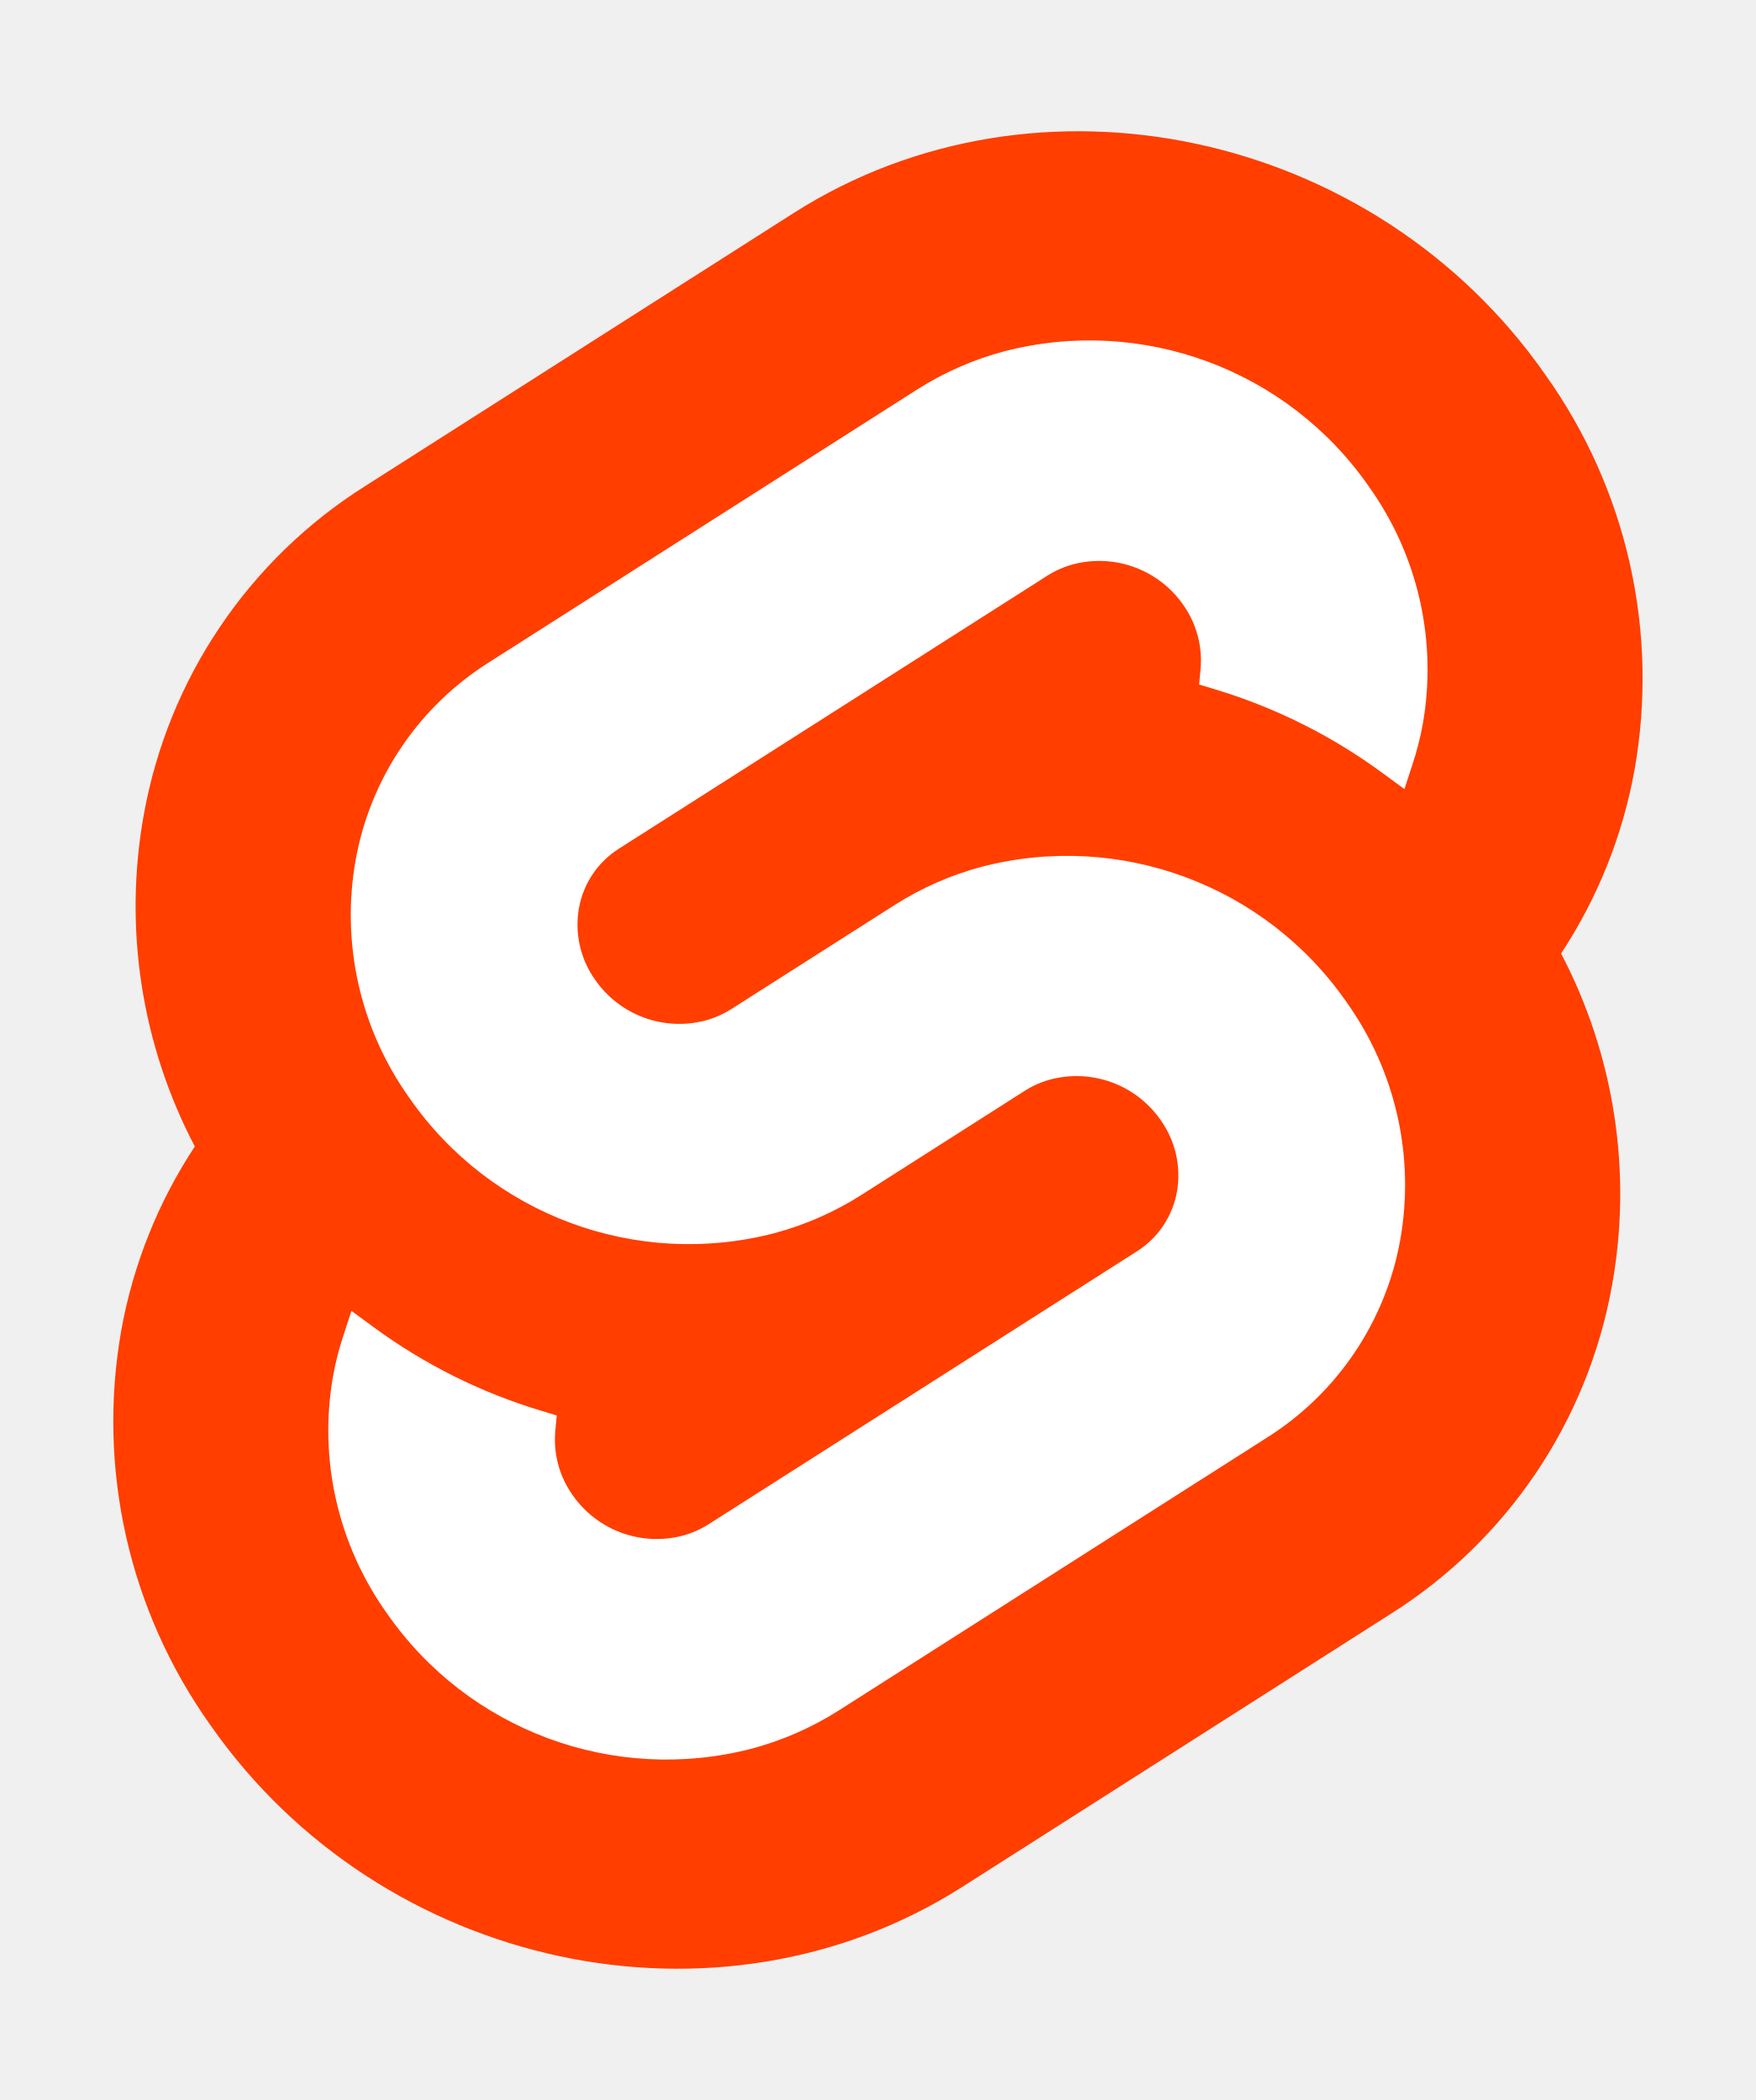
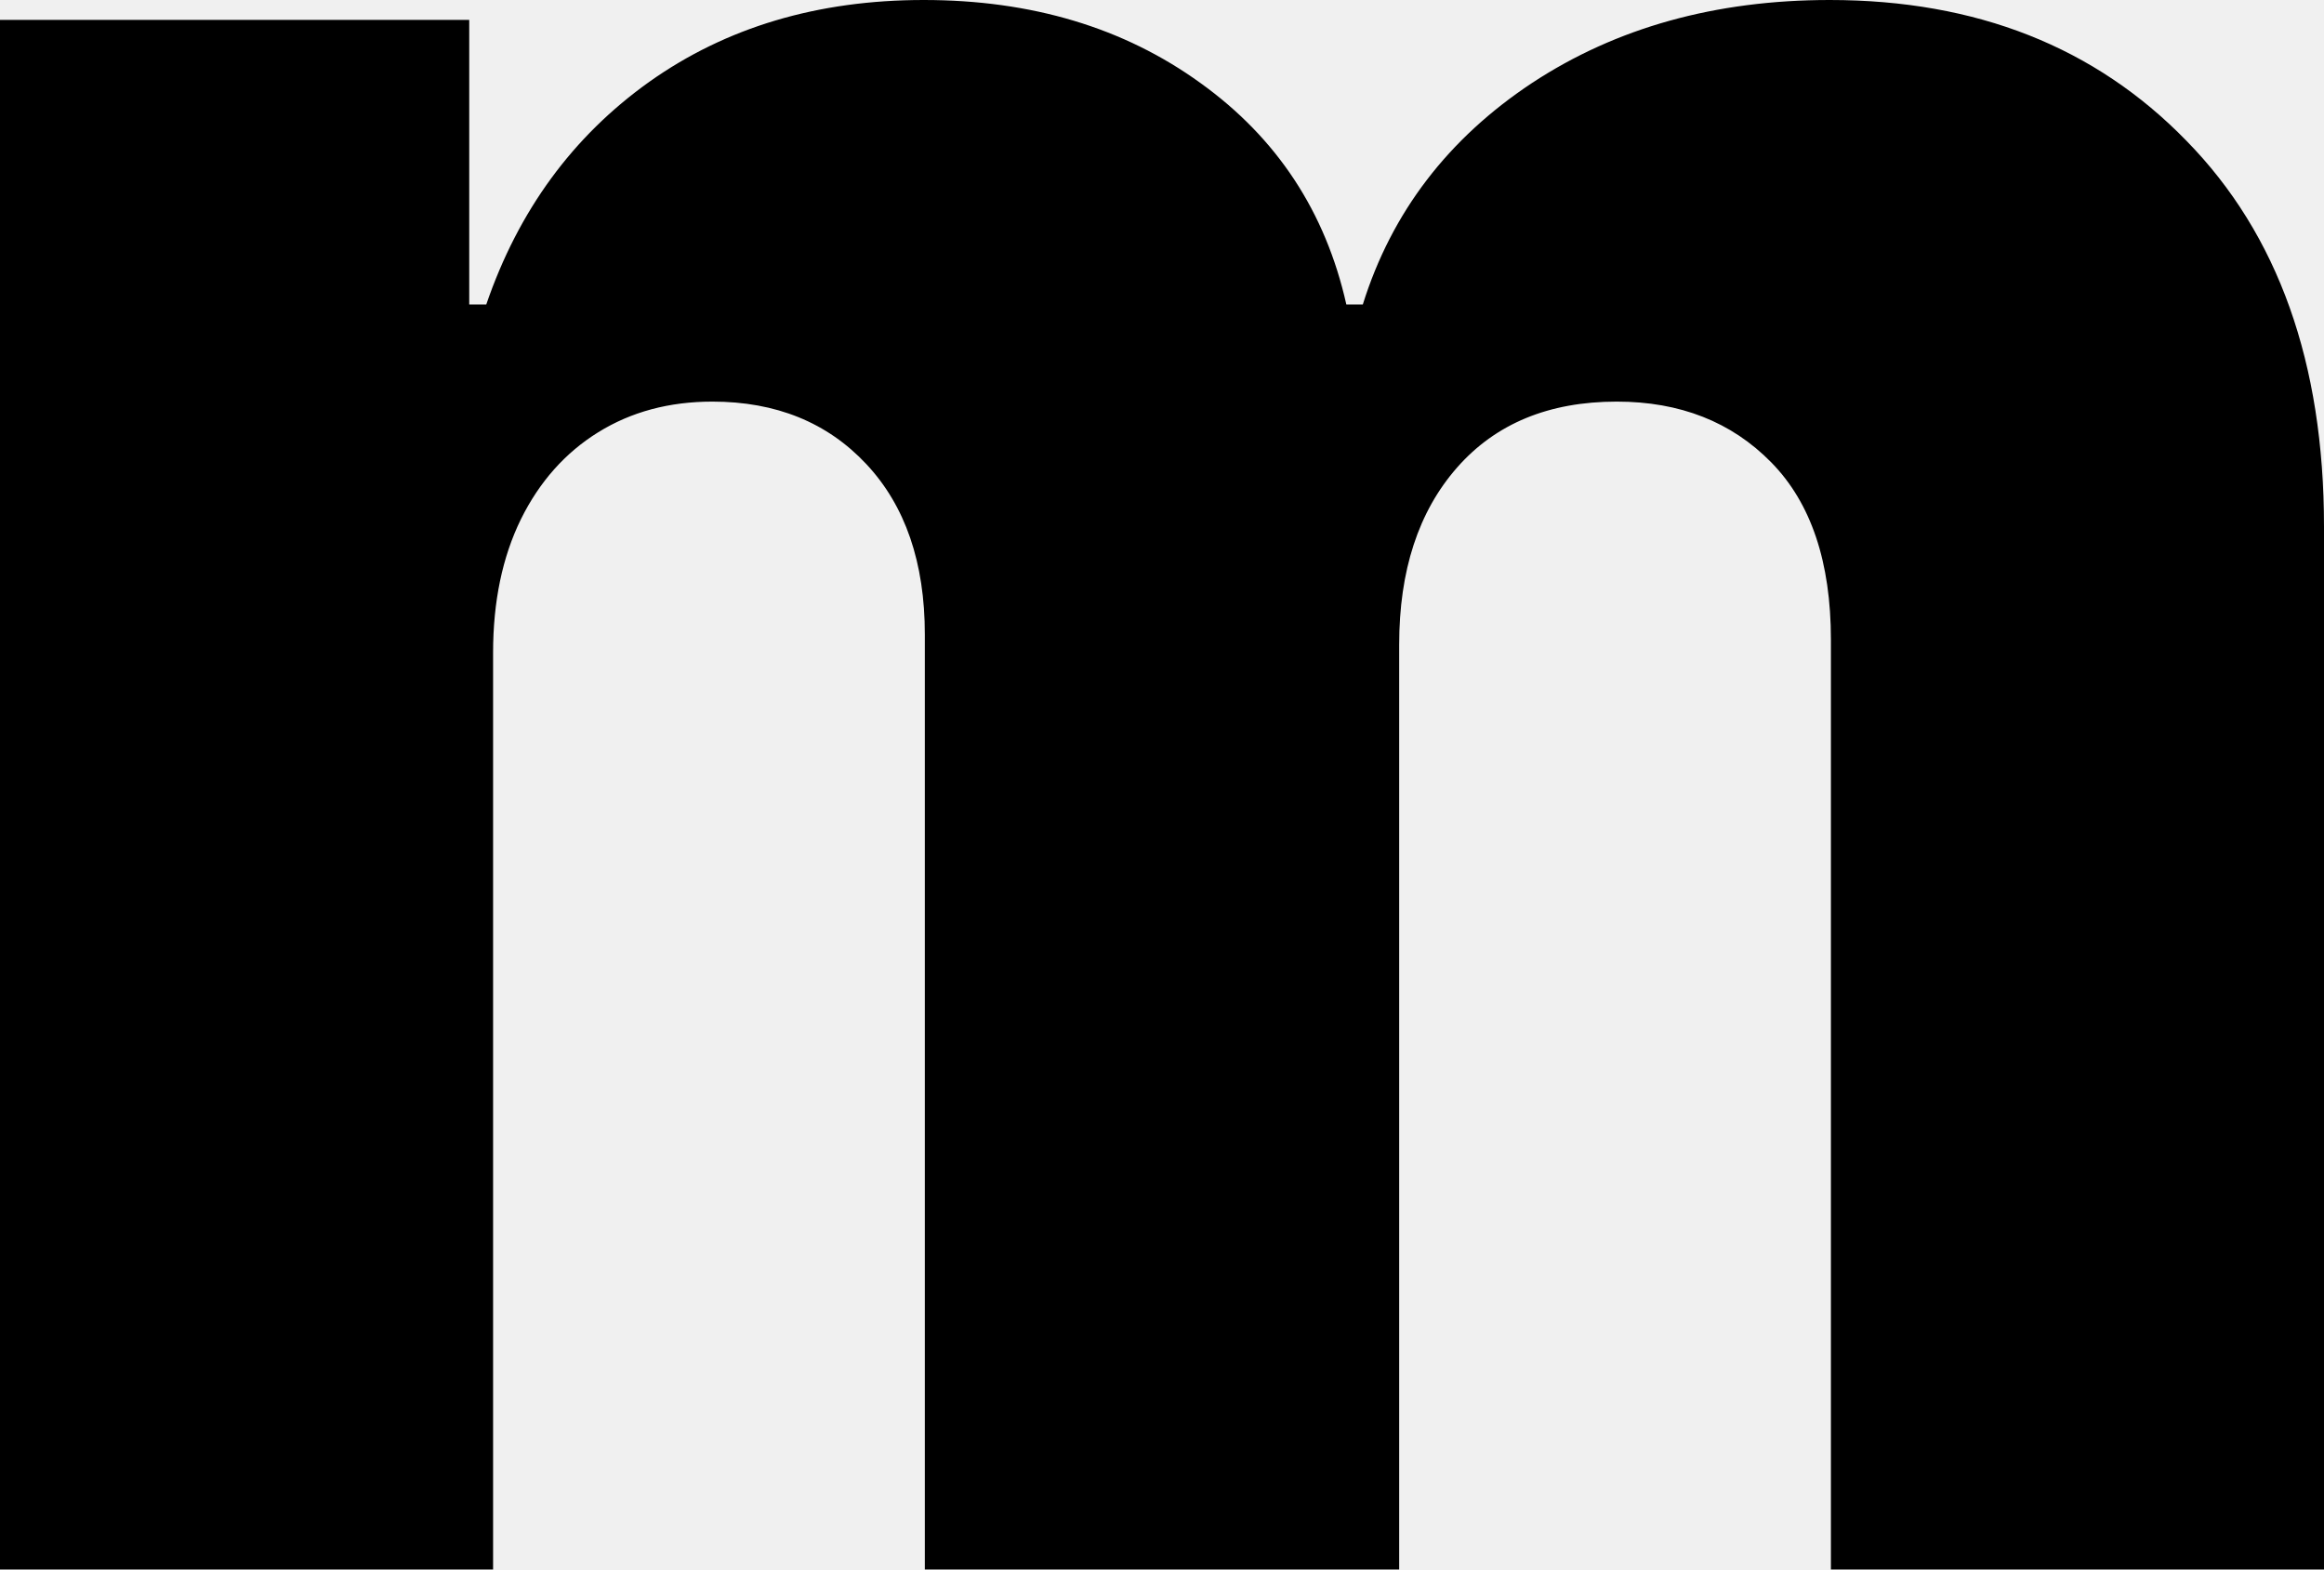
- <svg xmlns="http://www.w3.org/2000/svg" width="107" height="128" viewBox="0 0 107 128">
-   <path d="M94.157 22.819c-10.4-14.885-30.94-19.297-45.792-9.835L22.282 29.608A29.92 29.92 0 0 0 8.764 49.65a31.5 31.5 0 0 0 3.108 20.231 30 30 0 0 0-4.477 11.183 31.9 31.9 0 0 0 5.448 24.116c10.402 14.887 30.942 19.297 45.791 9.835l26.083-16.624A29.92 29.92 0 0 0 98.235 78.35a31.53 31.53 0 0 0-3.105-20.232 30 30 0 0 0 4.474-11.182 31.88 31.88 0 0 0-5.447-24.116" style="fill:#ff3e00" />
-   <path d="M45.817 106.582a20.72 20.72 0 0 1-22.237-8.243 19.17 19.17 0 0 1-3.277-14.503 18 18 0 0 1 .624-2.435l.49-1.498 1.337.981a33.6 33.6 0 0 0 10.203 5.098l.97.294-.09.968a5.85 5.85 0 0 0 1.052 3.878 6.24 6.24 0 0 0 6.695 2.485 5.8 5.8 0 0 0 1.603-.704L69.27 76.28a5.43 5.43 0 0 0 2.45-3.631 5.8 5.8 0 0 0-.987-4.371 6.24 6.24 0 0 0-6.698-2.487 5.7 5.7 0 0 0-1.6.704l-9.953 6.345a19 19 0 0 1-5.296 2.326 20.72 20.72 0 0 1-22.237-8.243 19.17 19.17 0 0 1-3.277-14.502 17.99 17.99 0 0 1 8.13-12.052l26.081-16.623a19 19 0 0 1 5.3-2.329 20.72 20.72 0 0 1 22.237 8.243 19.17 19.17 0 0 1 3.277 14.503 18 18 0 0 1-.624 2.435l-.49 1.498-1.337-.98a33.6 33.6 0 0 0-10.203-5.1l-.97-.294.09-.968a5.86 5.86 0 0 0-1.052-3.878 6.24 6.24 0 0 0-6.696-2.485 5.8 5.8 0 0 0-1.602.704L37.73 51.72a5.42 5.42 0 0 0-2.449 3.63 5.79 5.79 0 0 0 .986 4.372 6.24 6.24 0 0 0 6.698 2.486 5.8 5.8 0 0 0 1.602-.704l9.952-6.342a19 19 0 0 1 5.295-2.328 20.72 20.72 0 0 1 22.237 8.242 19.17 19.17 0 0 1 3.277 14.503 18 18 0 0 1-8.13 12.053l-26.081 16.622a19 19 0 0 1-5.3 2.328" style="fill:#fff" />
+ <svg xmlns="http://www.w3.org/2000/svg" viewBox="0 20.81 40.91 27.63" data-asc="0.96875" width="40.91" height="27.63">
+   <defs />
+   <g fill="#000000">
+     <g transform="translate(0, 0)">
+       <path d="M0 48.44L0 21.16L8.26 21.16L8.26 26.17L8.56 26.17Q9.41 23.69 11.43 22.25Q13.46 20.81 16.26 20.81Q19.11 20.81 21.13 22.27Q23.15 23.72 23.70 26.17L23.99 26.17Q24.75 23.74 26.97 22.27Q29.19 20.81 32.21 20.81Q36.08 20.81 38.49 23.29Q40.91 25.76 40.91 30.08L40.91 48.44L32.23 48.44L32.23 32.07Q32.23 30.02 31.18 28.95Q30.13 27.88 28.46 27.88Q26.67 27.88 25.65 29.04Q24.63 30.20 24.63 32.16L24.63 48.44L16.28 48.44L16.28 31.98Q16.28 30.08 15.25 28.98Q14.22 27.88 12.54 27.88Q11.40 27.88 10.53 28.42Q9.66 28.96 9.17 29.95Q8.68 30.95 8.68 32.30L8.68 48.44L0 48.44Z" />
+     </g>
+   </g>
</svg>
